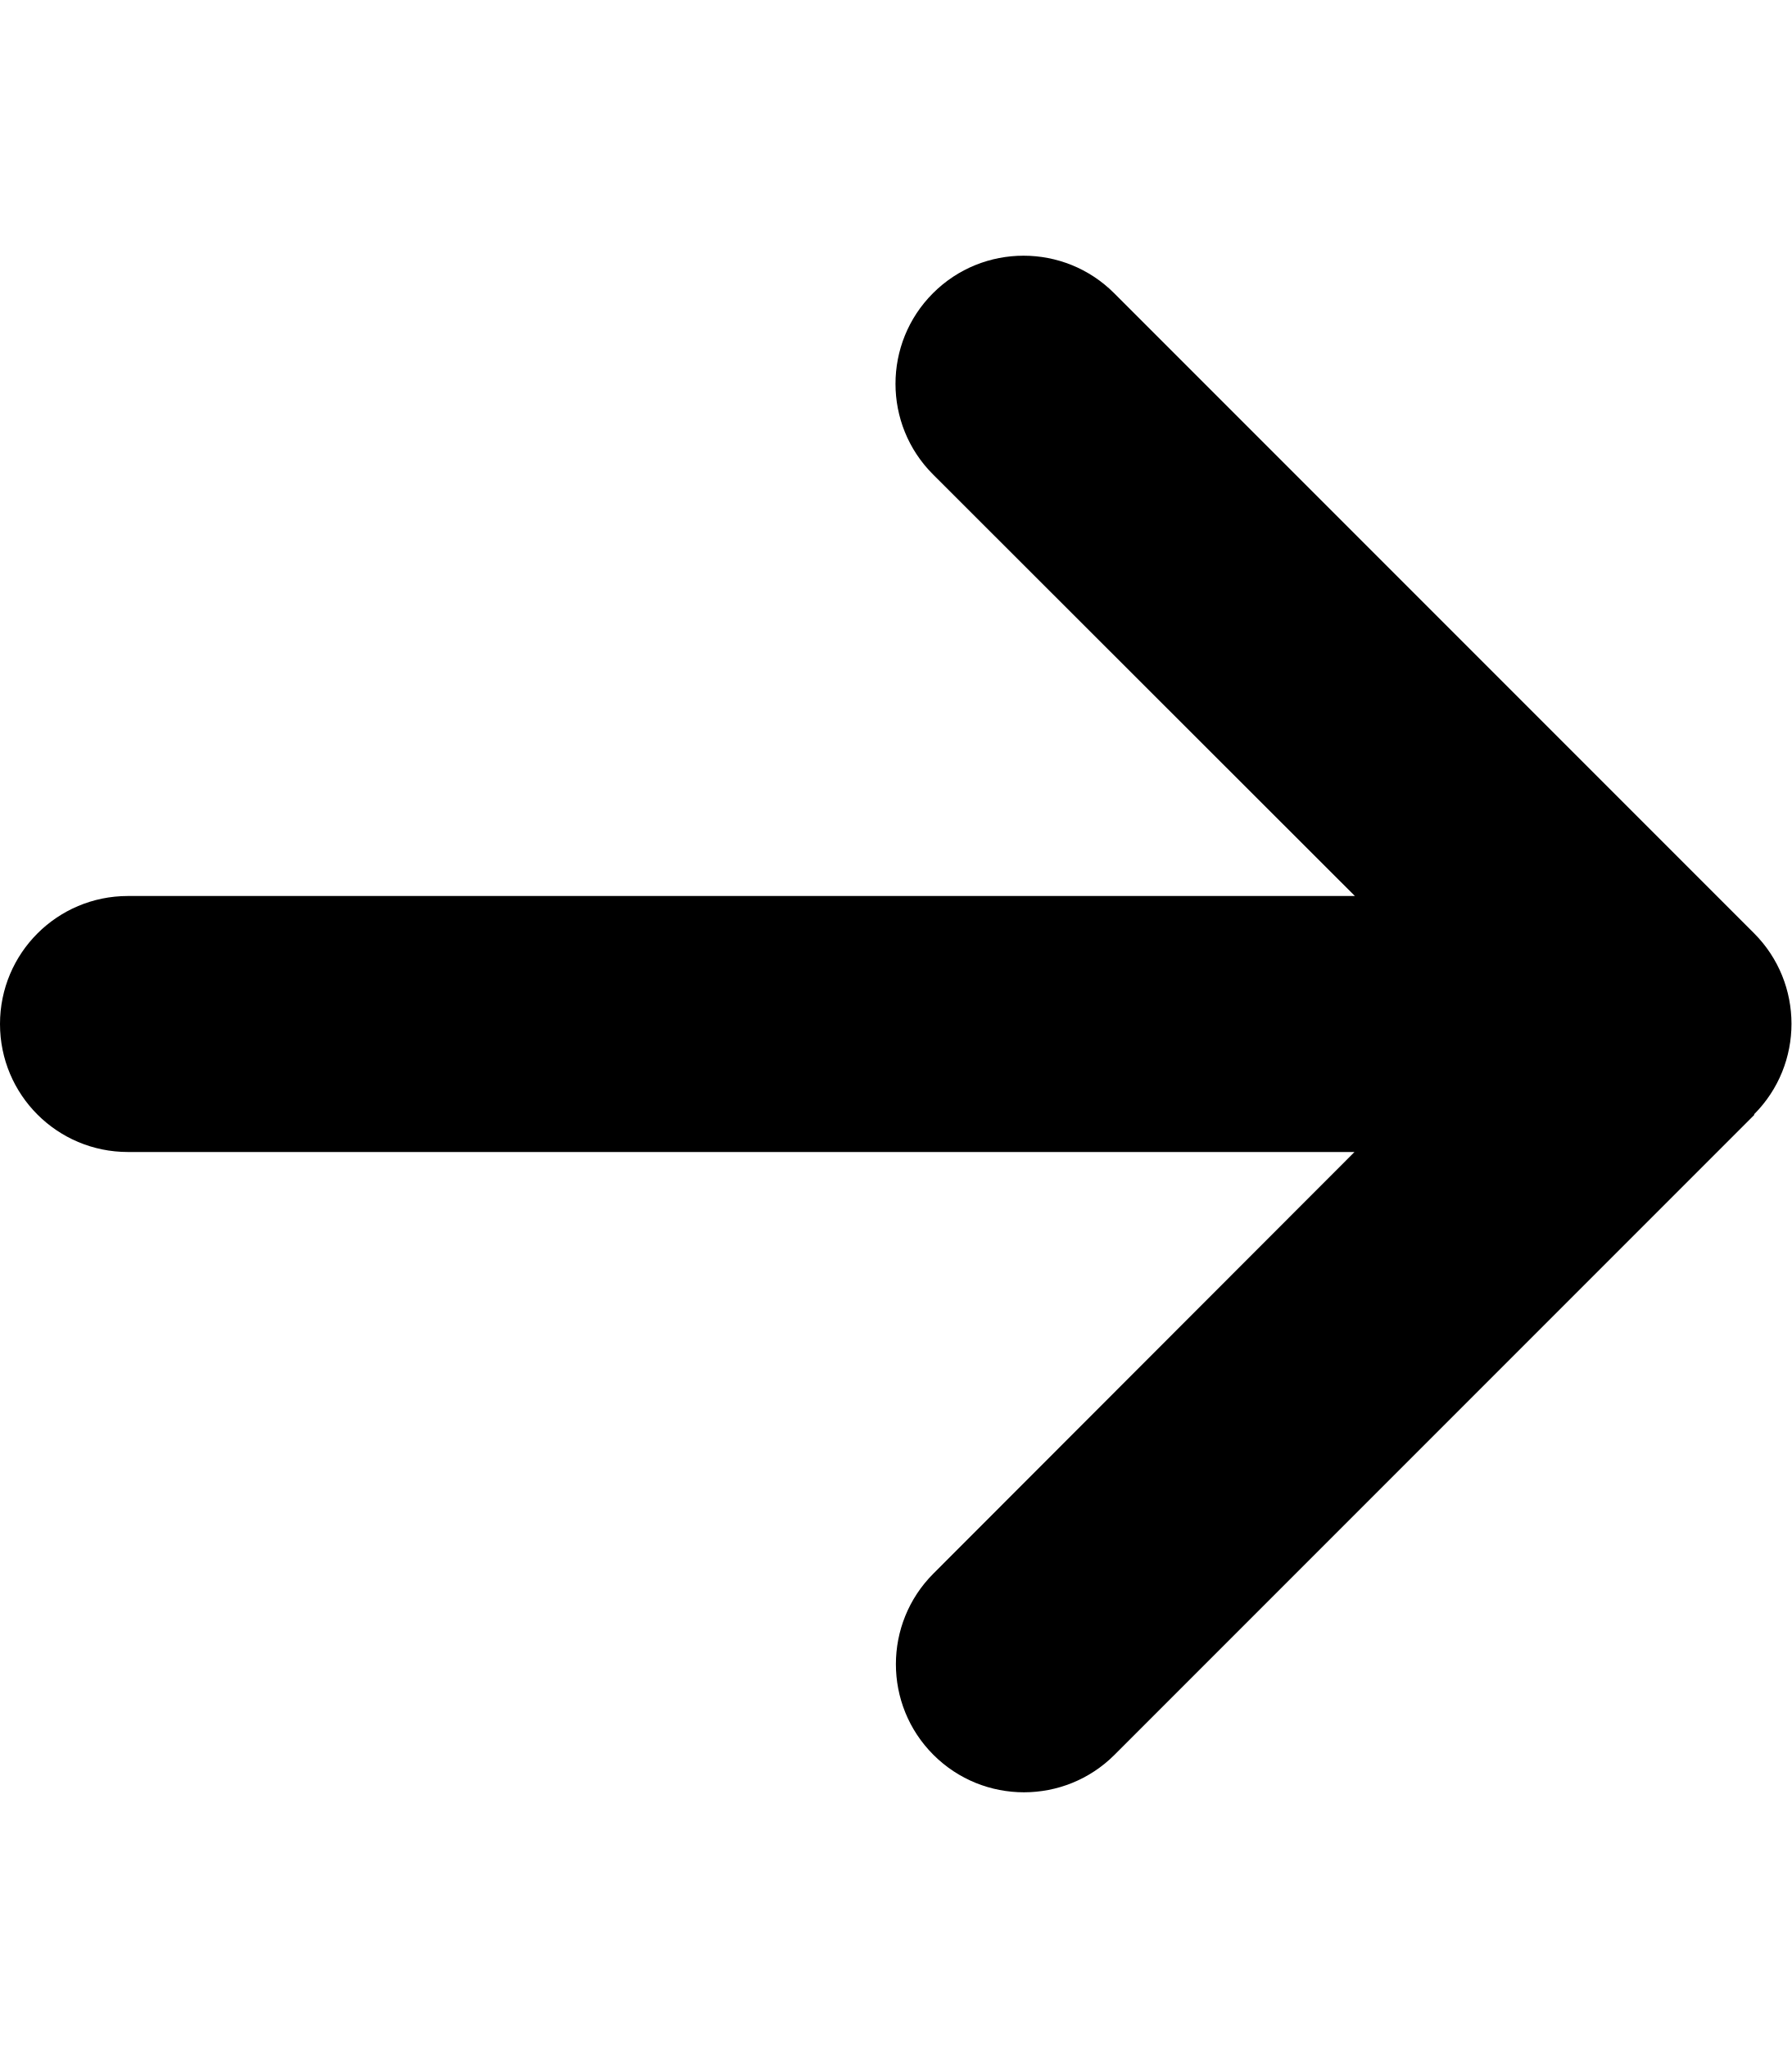
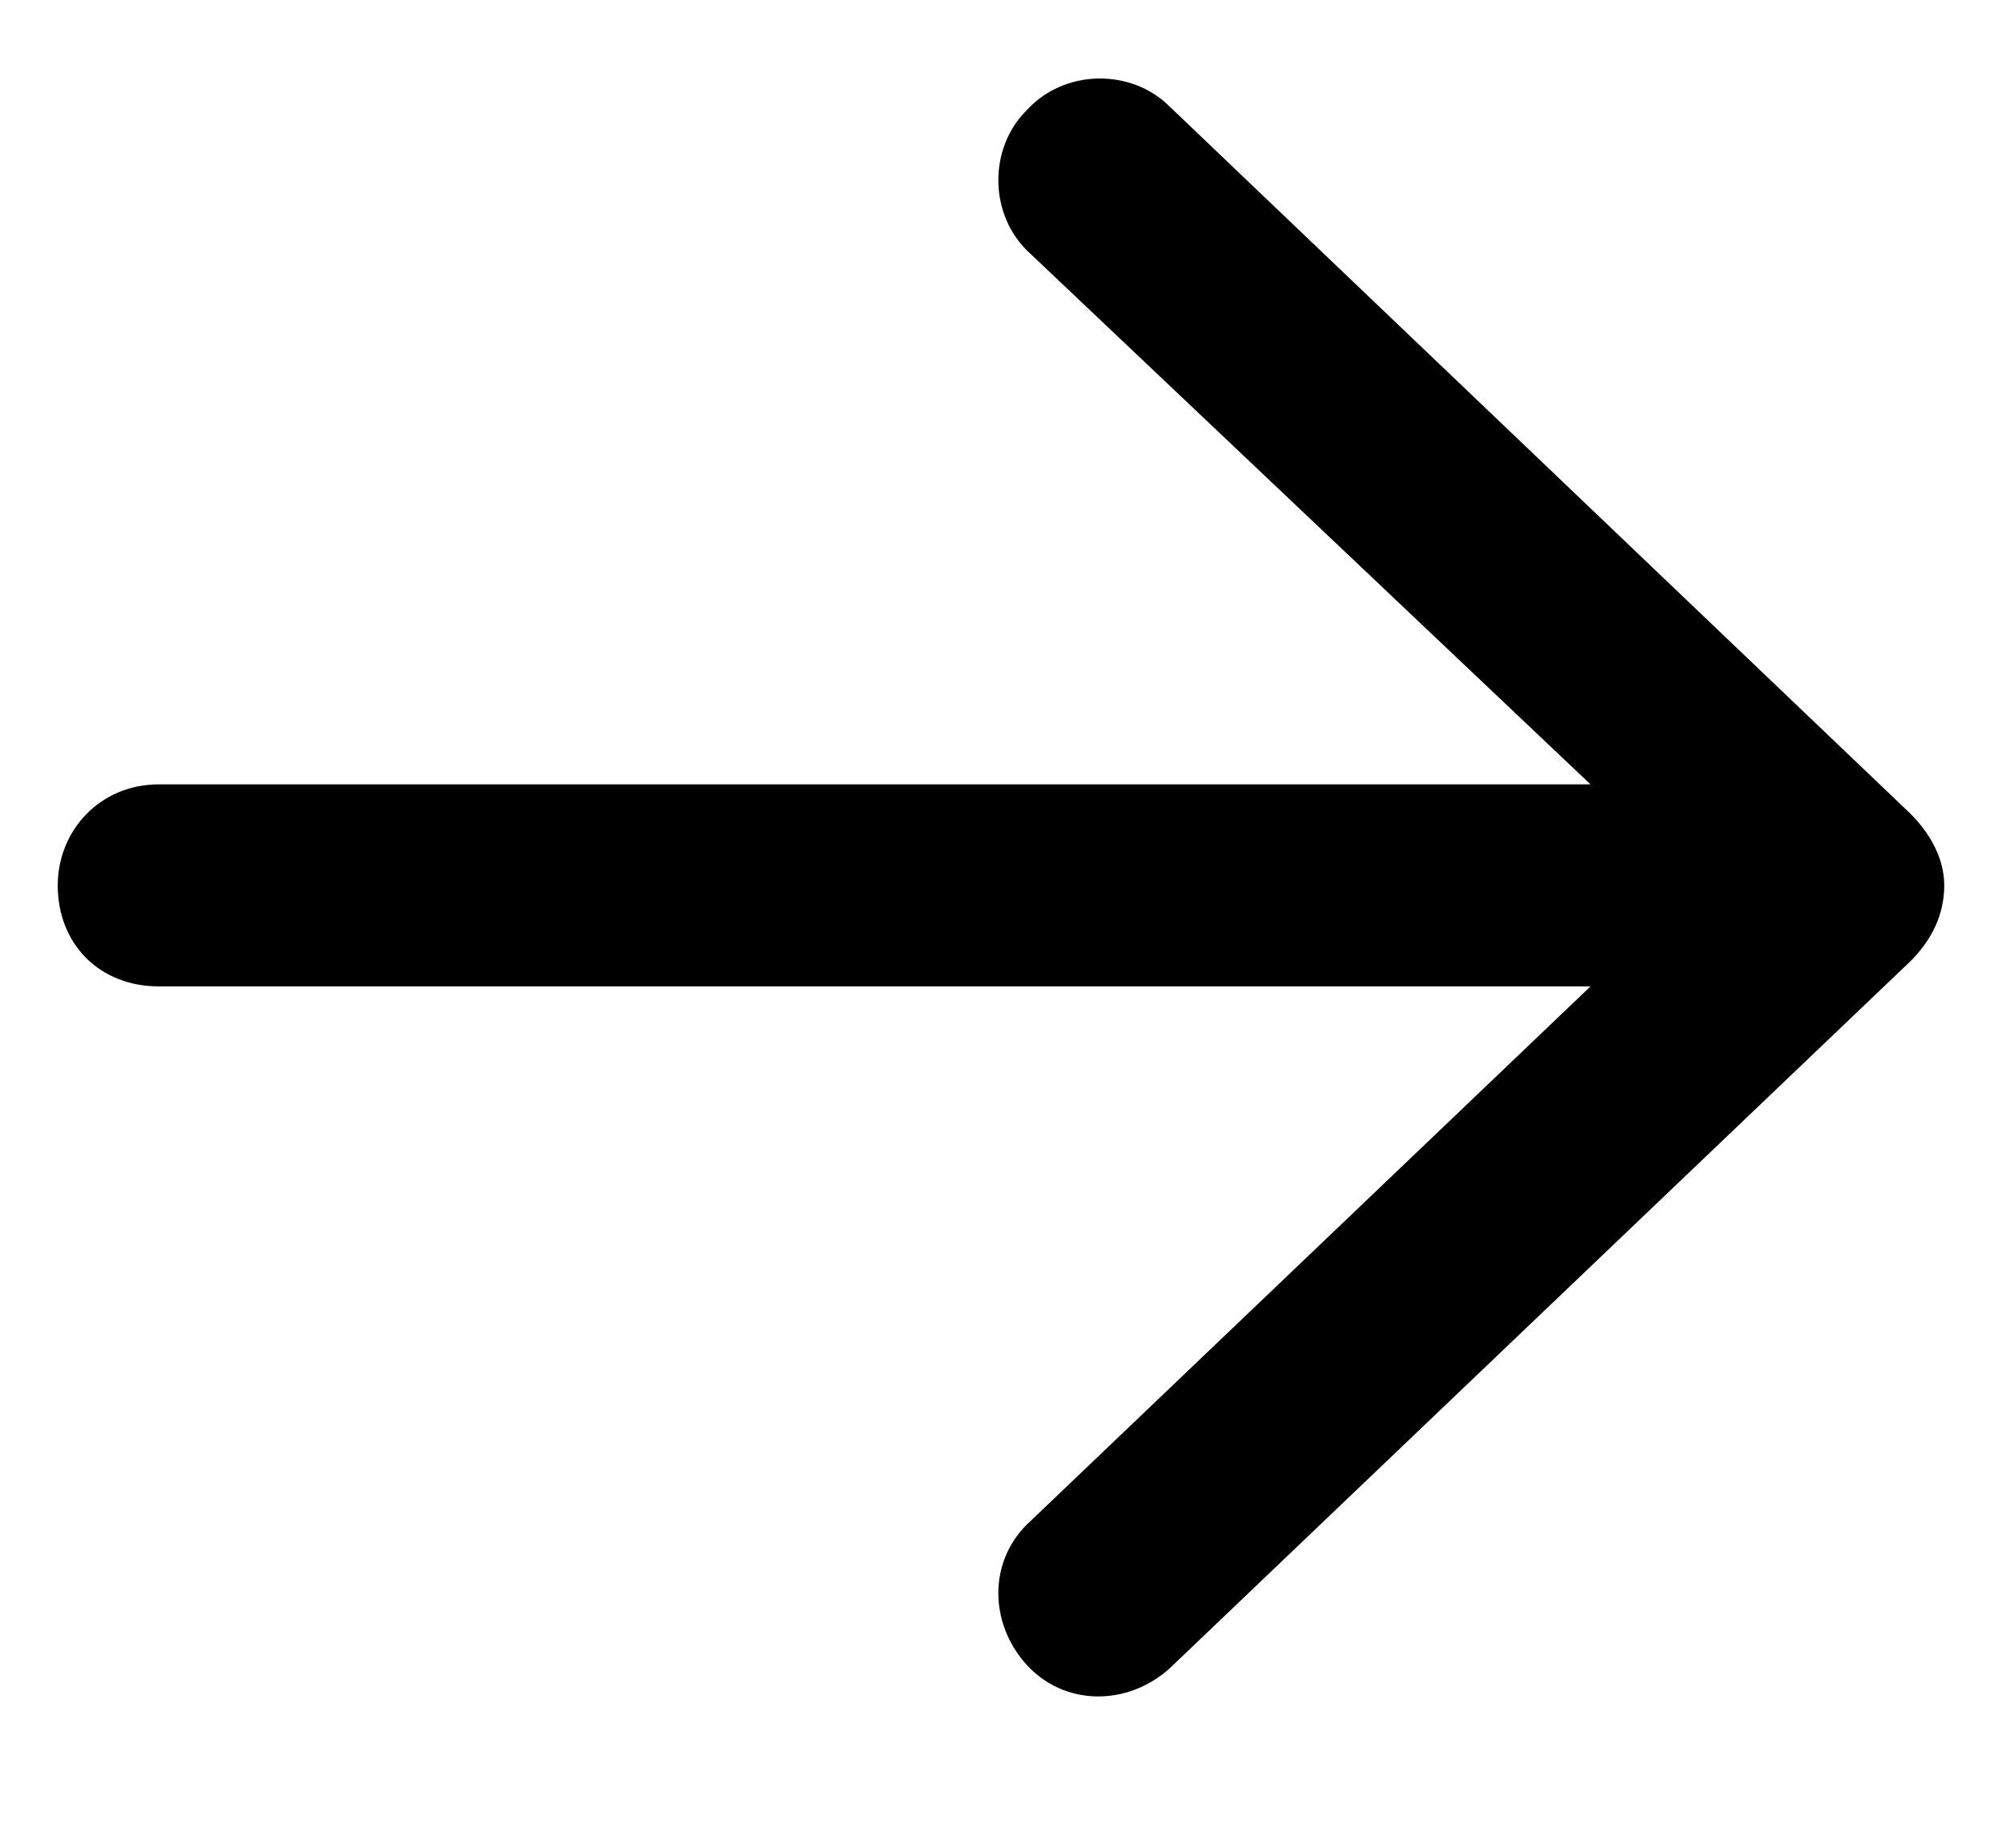
- <svg xmlns="http://www.w3.org/2000/svg" viewBox="0 0 448 512">
-   <path d="M438.6 278.6c12.5-12.5 12.5-32.8 0-45.3l-160-160c-12.5-12.5-32.8-12.5-45.3 0s-12.5 32.8 0 45.3L338.8 224 32 224c-17.7 0-32 14.3-32 32s14.3 32 32 32l306.7 0L233.4 393.4c-12.5 12.5-12.5 32.8 0 45.3s32.8 12.5 45.3 0l160-160z" />
+ <svg xmlns="http://www.w3.org/2000/svg" width="13" height="12" viewBox="0 0 13 12" fill="none">
+   <path d="M12.406 6.242L7.594 10.836C7.32 11.082 6.91 11.082 6.664 10.809C6.418 10.535 6.418 10.125 6.691 9.879L10.328 6.406H1.031C0.648 6.406 0.375 6.133 0.375 5.75C0.375 5.395 0.648 5.094 1.031 5.094H10.328L6.691 1.648C6.418 1.402 6.418 0.965 6.664 0.719C6.91 0.445 7.348 0.445 7.594 0.691L12.406 5.285C12.543 5.422 12.625 5.586 12.625 5.75C12.625 5.941 12.543 6.105 12.406 6.242Z" fill="currentColor" />
</svg>
